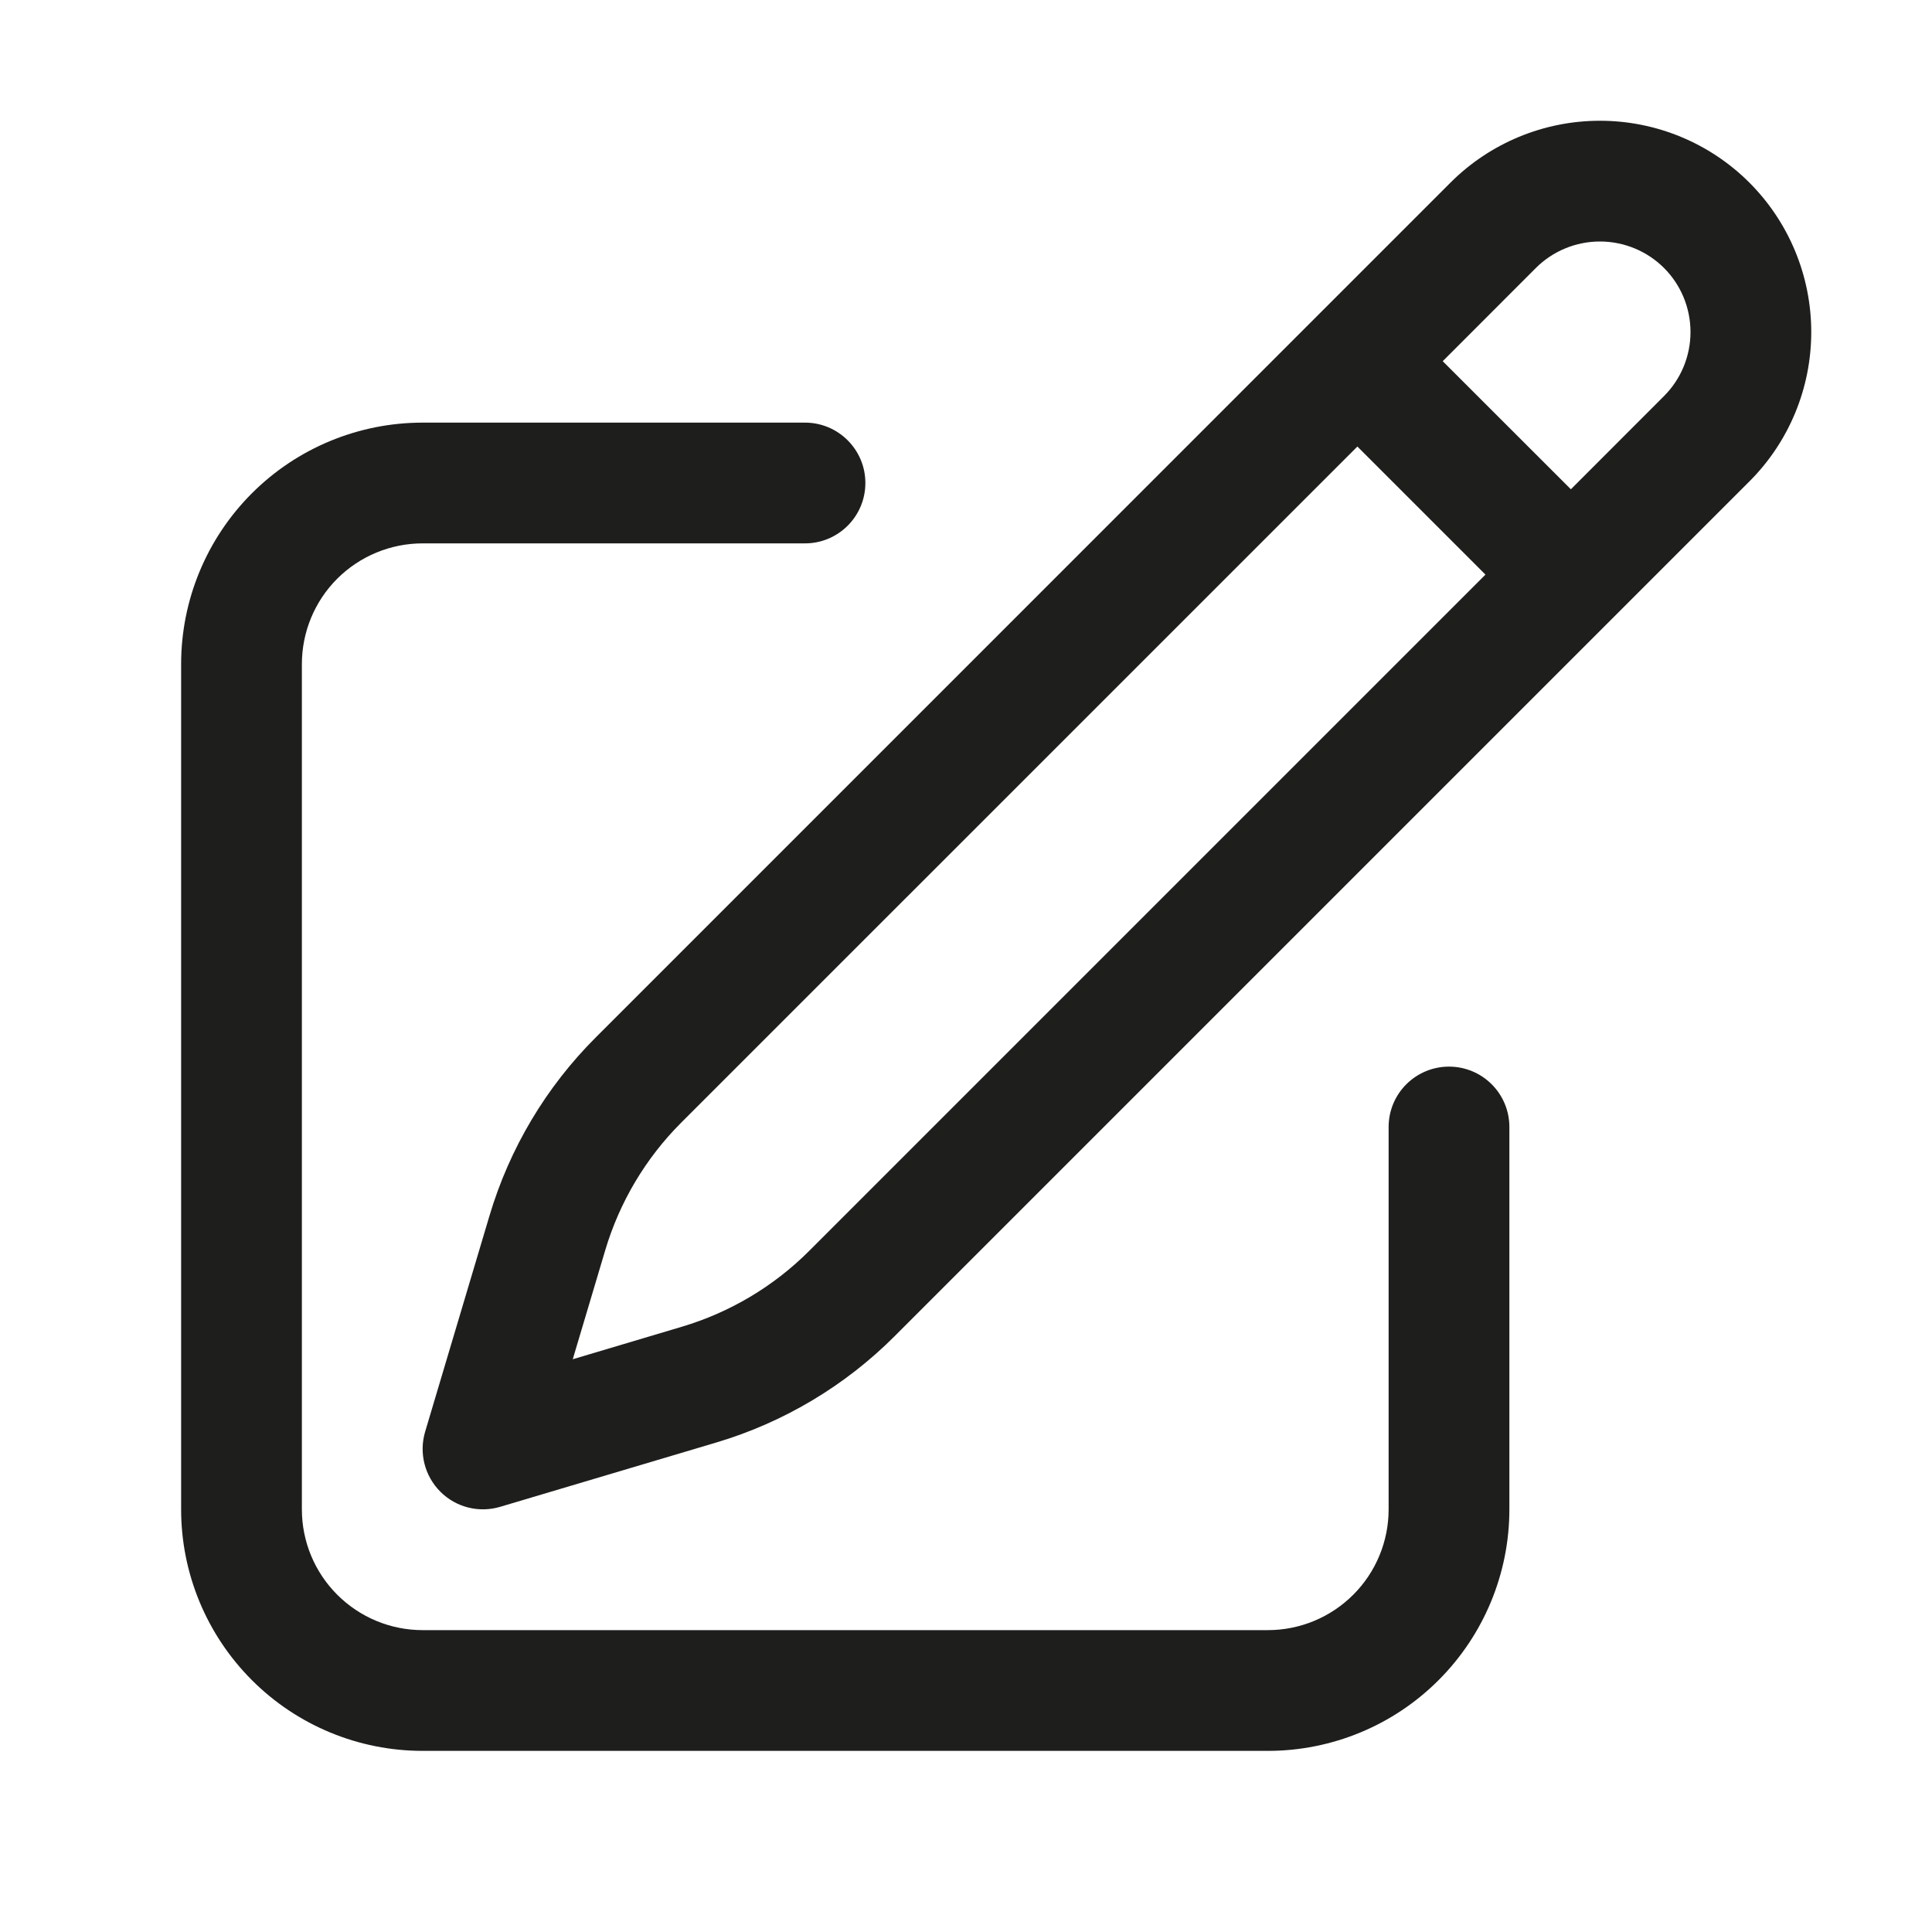
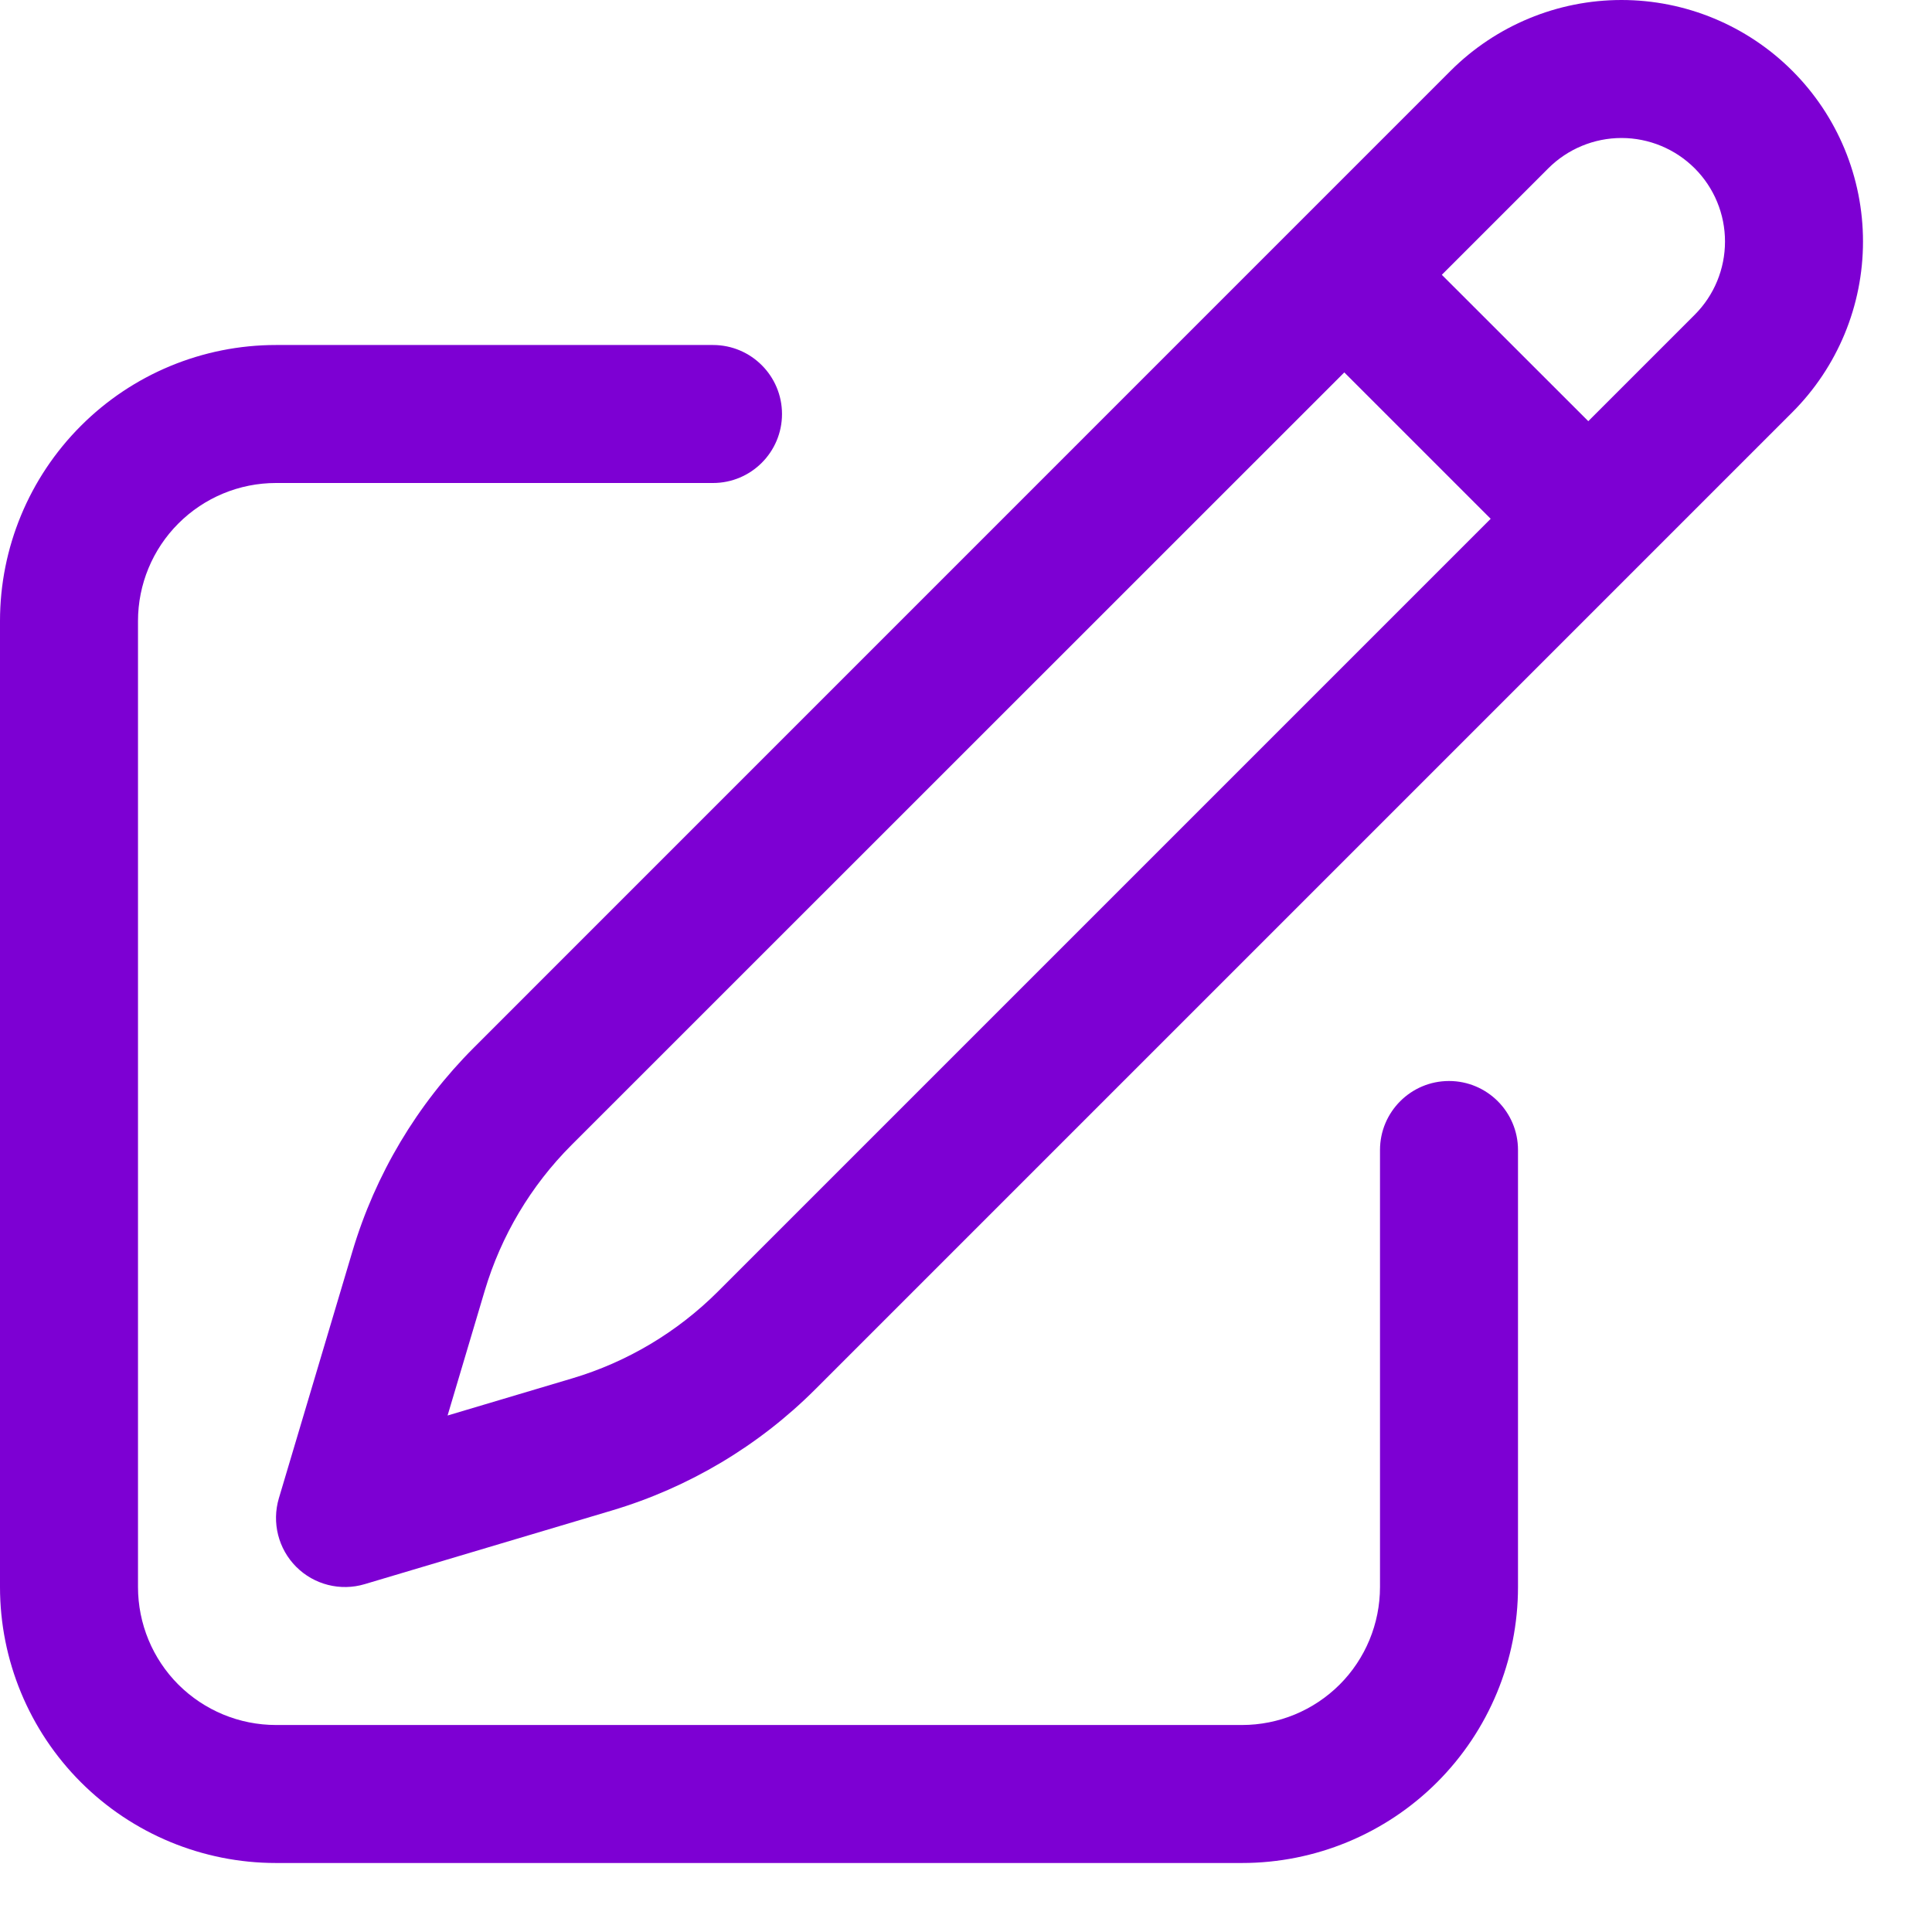
- <svg xmlns="http://www.w3.org/2000/svg" width="24" height="24" viewBox="0 0 24 24" fill="none">
-   <path fill-rule="evenodd" clip-rule="evenodd" d="M19.875 3C19.577 3 19.29 3.118 19.079 3.329L17.922 4.487L19.514 6.078L20.671 4.92C20.882 4.709 21 4.423 21 4.125C21 3.826 20.882 3.54 20.671 3.329C20.46 3.118 20.173 3 19.875 3ZM18.453 7.138L16.862 5.547L8.46 13.948C8.46 13.948 8.461 13.948 8.46 13.948C8.02 14.389 7.697 14.932 7.519 15.529L7.115 16.885L8.471 16.481C9.068 16.303 9.611 15.98 10.052 15.539C10.052 15.54 10.052 15.539 10.052 15.539L18.453 7.138ZM18.018 2.269C18.511 1.776 19.179 1.5 19.875 1.5C20.571 1.5 21.239 1.776 21.731 2.268C22.224 2.761 22.5 3.429 22.5 4.125C22.5 4.821 22.224 5.489 21.731 5.981L11.112 16.6C10.496 17.216 9.735 17.67 8.899 17.919C8.899 17.919 8.899 17.919 8.899 17.919L6.214 18.718C5.95 18.797 5.664 18.725 5.47 18.53C5.275 18.335 5.203 18.049 5.281 17.786L6.081 15.101C6.081 15.101 6.081 15.101 6.081 15.101C6.33 14.265 6.783 13.504 7.4 12.888L18.018 2.269ZM5.25 6.75C4.852 6.75 4.471 6.908 4.189 7.189C3.908 7.47 3.75 7.852 3.75 8.25V18.75C3.75 19.148 3.908 19.529 4.189 19.81C4.471 20.092 4.852 20.25 5.25 20.25H15.75C16.148 20.25 16.529 20.092 16.811 19.81C17.092 19.529 17.25 19.148 17.25 18.75V14C17.25 13.585 17.586 13.25 18 13.25C18.414 13.25 18.75 13.585 18.75 14V18.75C18.75 19.545 18.434 20.308 17.871 20.871C17.309 21.434 16.546 21.75 15.75 21.75H5.25C4.454 21.75 3.691 21.434 3.129 20.871C2.566 20.308 2.25 19.545 2.25 18.75V8.25C2.25 7.454 2.566 6.691 3.129 6.128C3.691 5.566 4.454 5.25 5.25 5.25H10C10.414 5.25 10.75 5.586 10.75 6C10.75 6.414 10.414 6.75 10 6.75H5.25Z" fill="#1E1E1D" />
+ <svg xmlns="http://www.w3.org/2000/svg" width="21" height="21" viewBox="0 0 21 21" fill="none">
+   <path fill-rule="evenodd" clip-rule="evenodd" d="M17.625 1.5C17.327 1.5 17.04 1.619 16.829 1.83L15.672 2.987L17.264 4.578L18.421 3.421C18.632 3.21 18.75 2.924 18.75 2.625C18.75 2.327 18.632 2.041 18.421 1.83C18.21 1.619 17.923 1.5 17.625 1.5ZM16.203 5.639L14.612 4.048L6.21 12.448C6.21 12.448 6.211 12.448 6.21 12.448C5.77 12.889 5.447 13.432 5.269 14.029L4.865 15.386L6.221 14.982C6.818 14.804 7.361 14.48 7.802 14.04C7.802 14.04 7.802 14.04 7.802 14.04L16.203 5.639ZM15.768 0.769C16.261 0.277 16.929 0 17.625 0C18.321 0 18.989 0.277 19.481 0.769C19.974 1.261 20.25 1.929 20.25 2.625C20.25 3.322 19.974 3.989 19.481 4.482L8.862 15.101C8.246 15.717 7.485 16.17 6.649 16.419C6.649 16.419 6.649 16.419 6.649 16.419L3.964 17.219C3.7 17.298 3.414 17.225 3.22 17.031C3.025 16.836 2.953 16.55 3.031 16.286L3.831 13.601C3.831 13.601 3.831 13.601 3.831 13.601C4.08 12.765 4.533 12.005 5.15 11.388L15.768 0.769ZM3 5.25C2.602 5.25 2.221 5.408 1.939 5.69C1.658 5.971 1.5 6.352 1.5 6.75V17.25C1.5 17.648 1.658 18.03 1.939 18.311C2.221 18.592 2.602 18.75 3 18.75H13.5C13.898 18.75 14.279 18.592 14.561 18.311C14.842 18.03 15 17.648 15 17.25V12.5C15 12.086 15.336 11.75 15.75 11.75C16.164 11.75 16.5 12.086 16.5 12.5V17.25C16.5 18.046 16.184 18.809 15.621 19.372C15.059 19.934 14.296 20.25 13.5 20.25H3C2.204 20.25 1.441 19.934 0.879 19.372C0.316 18.809 0 18.046 0 17.25V6.75C0 5.955 0.316 5.192 0.879 4.629C1.441 4.066 2.204 3.75 3 3.75H7.75C8.164 3.75 8.5 4.086 8.5 4.5C8.5 4.914 8.164 5.25 7.75 5.25H3Z" fill="#7D00D3" />
</svg>
